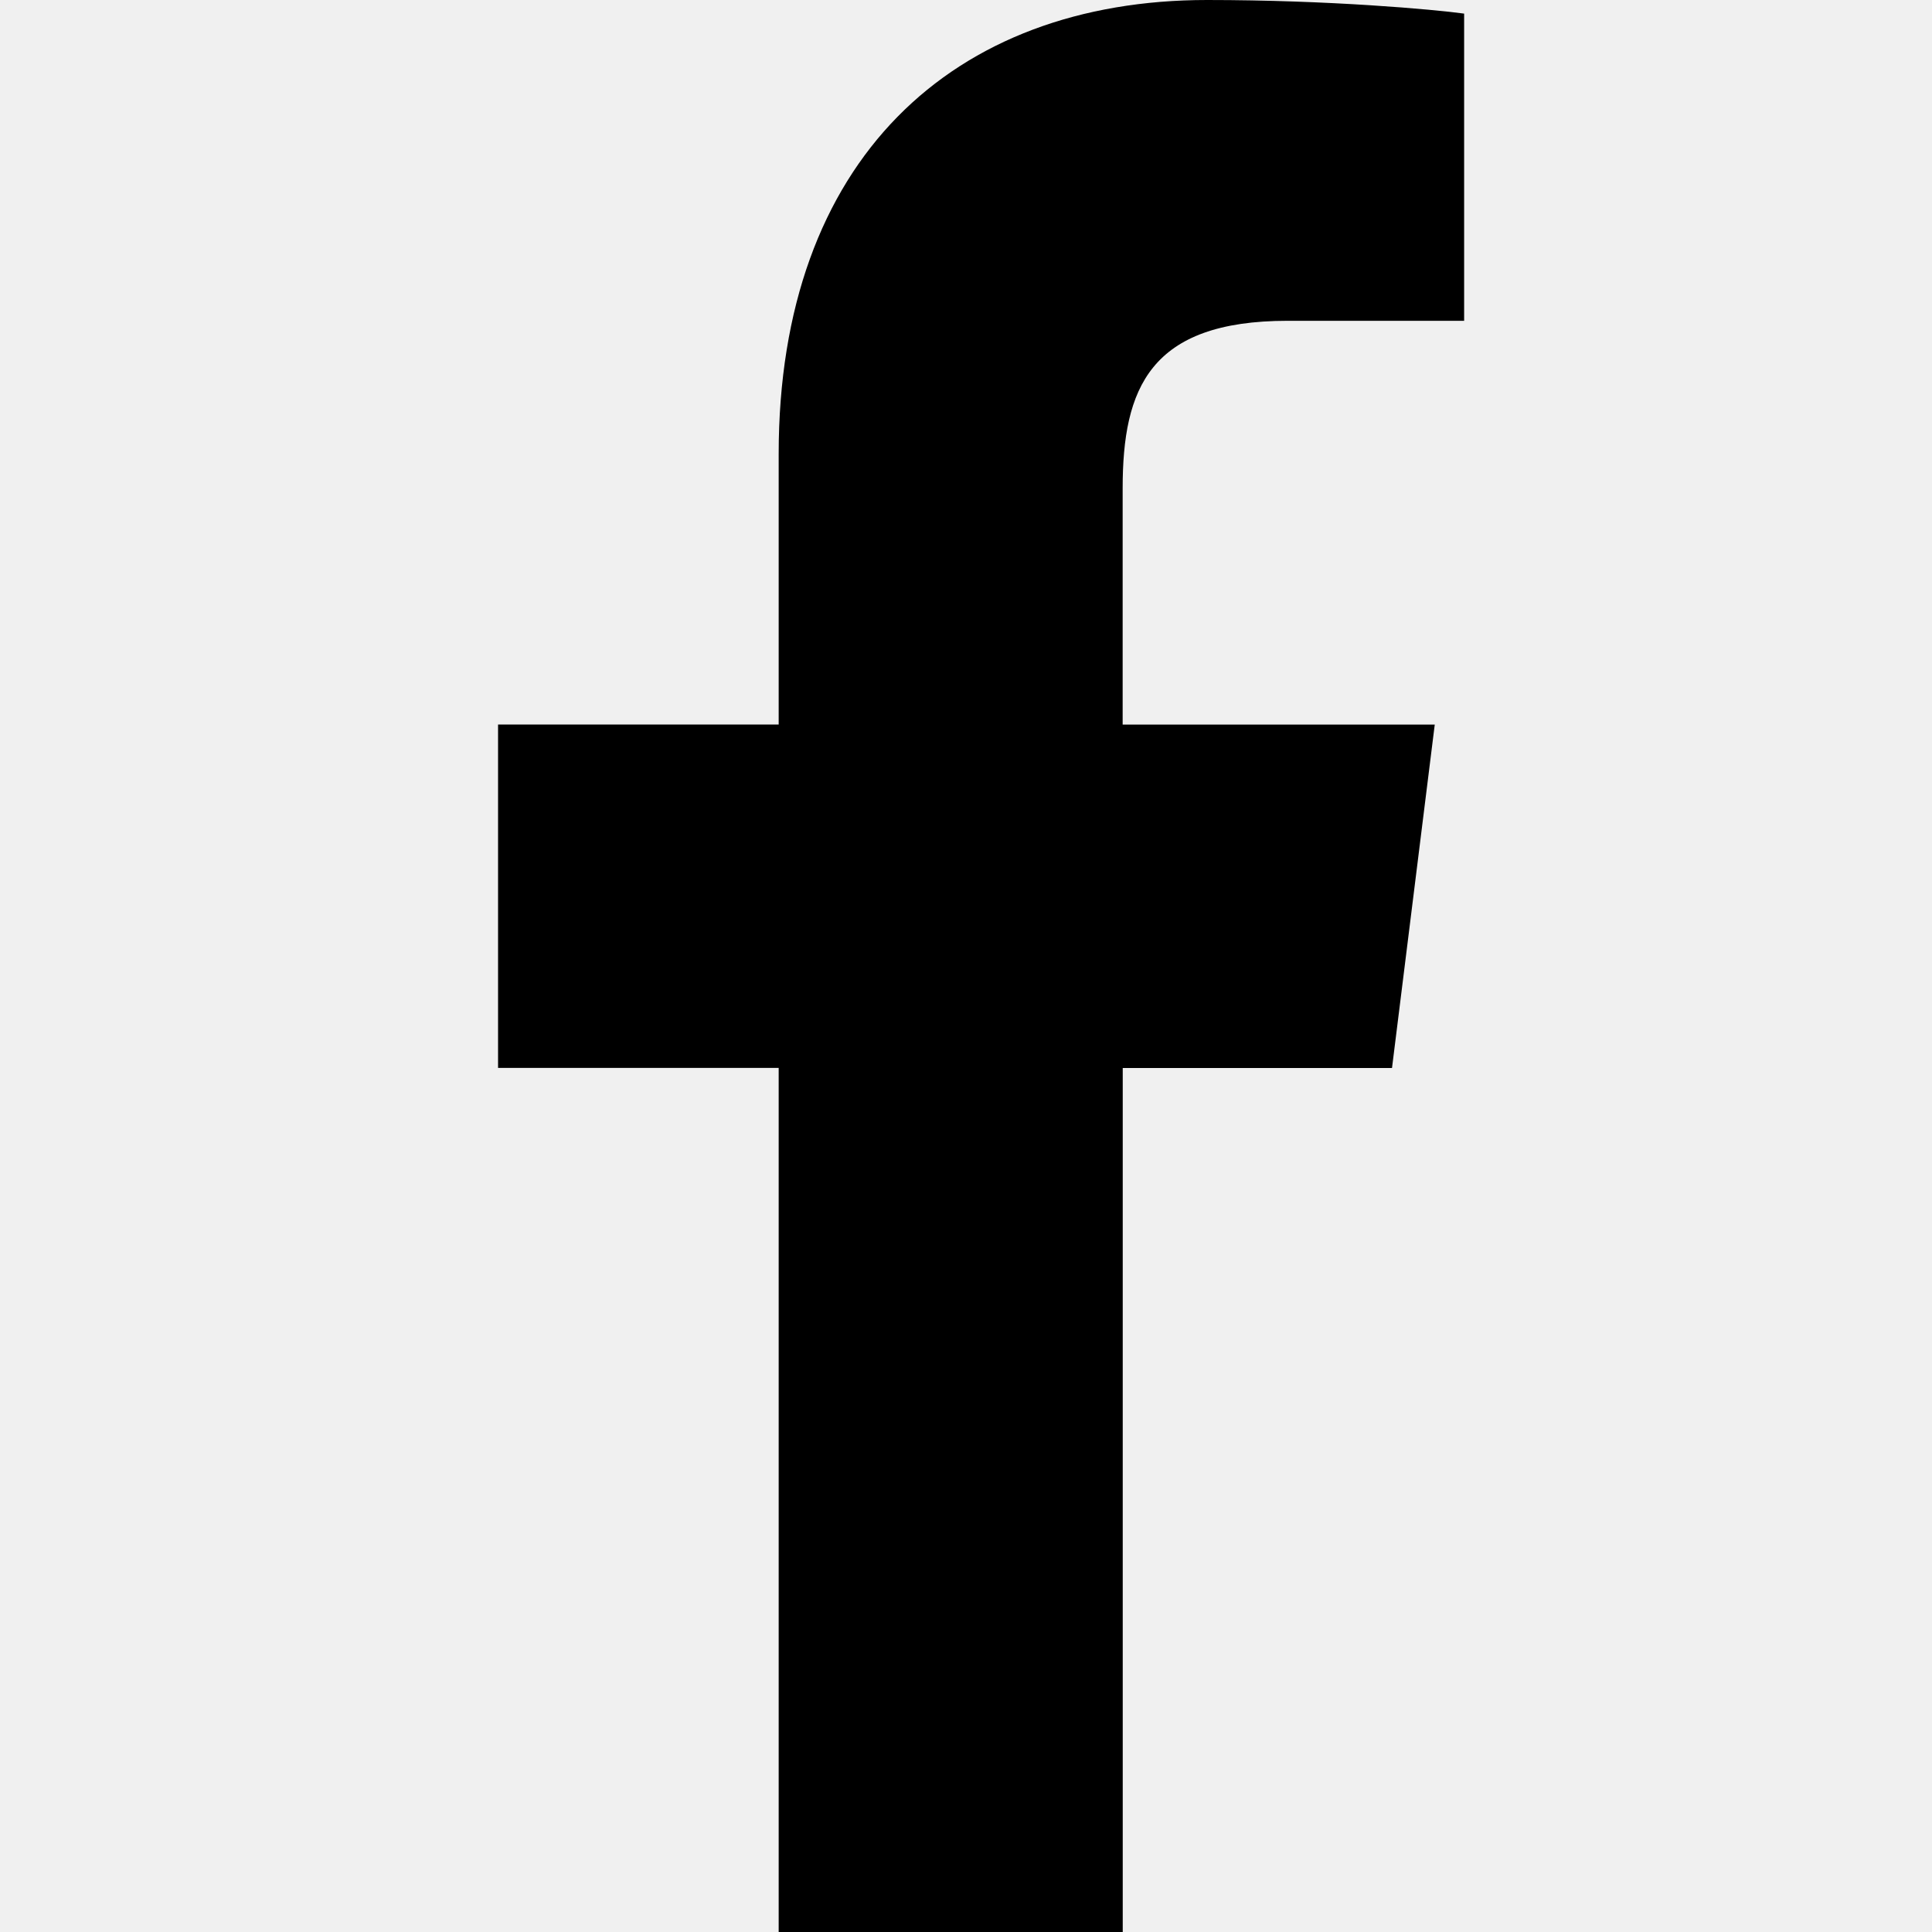
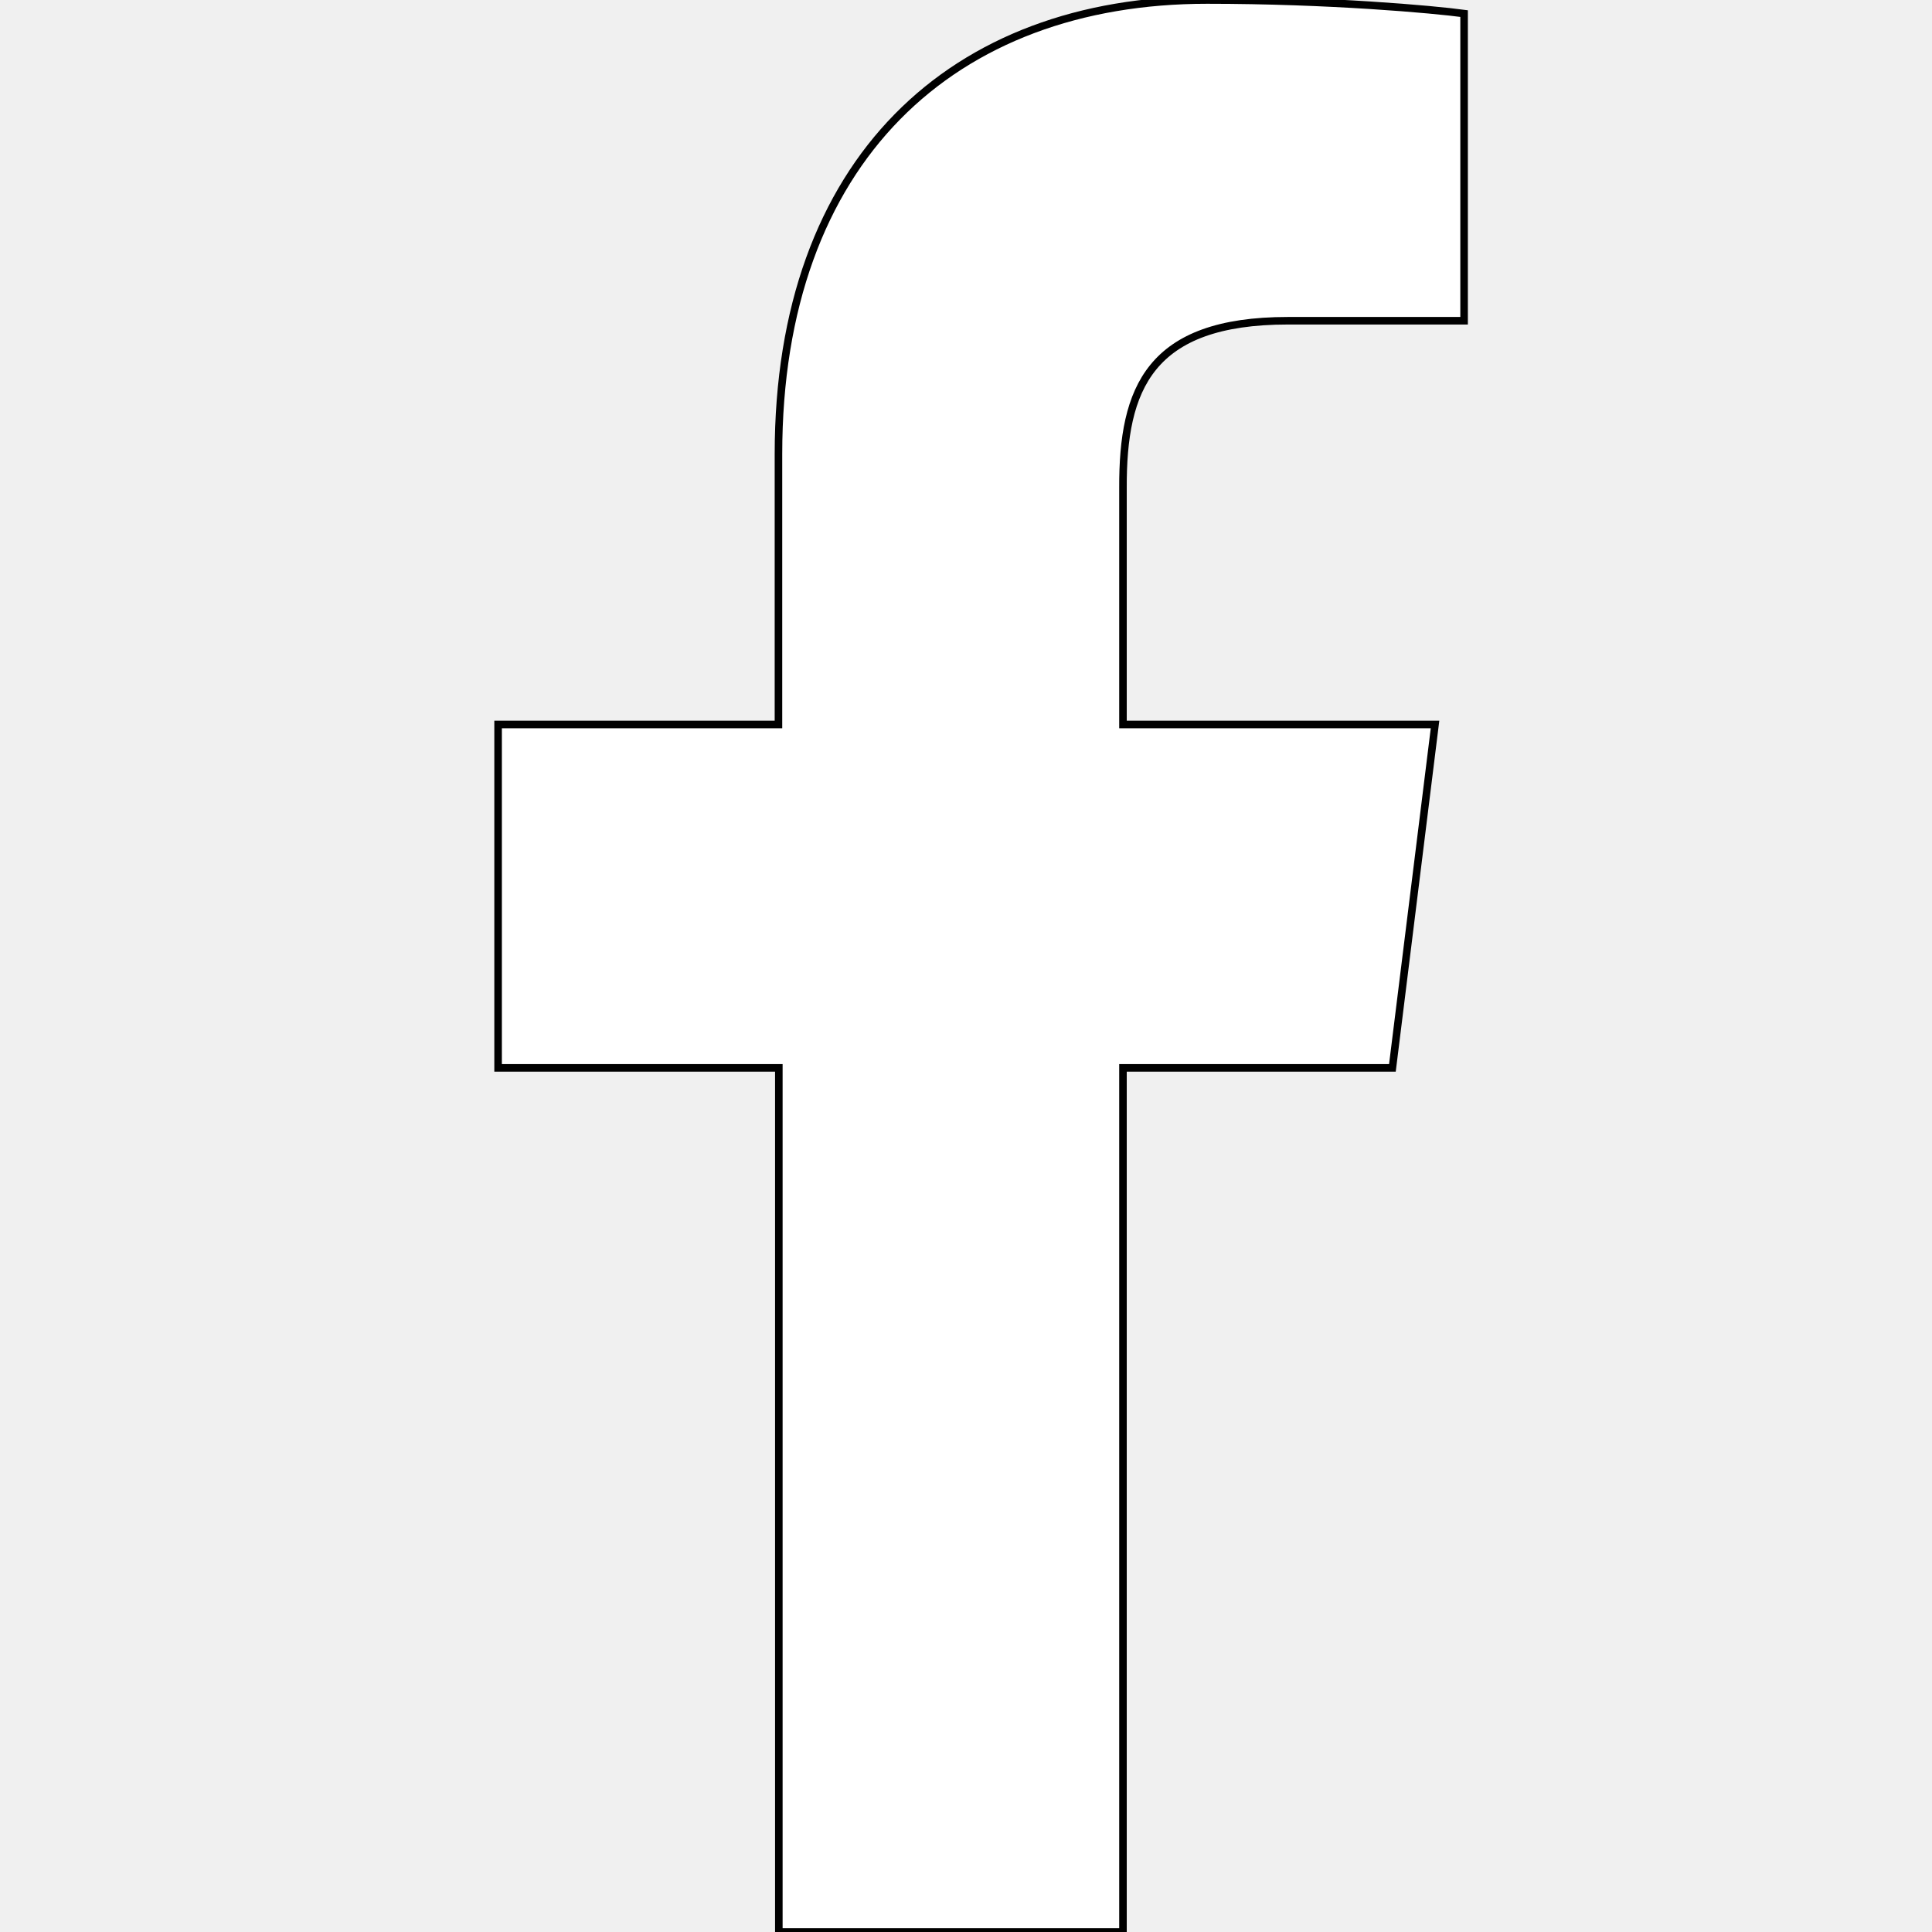
- <svg xmlns="http://www.w3.org/2000/svg" id="Bold" enable-background="new 0 0 24 24" height="512" viewBox="0 0 24 24" width="512">
-   <path d="m15.997 3.985h2.191v-3.816c-.378-.052-1.678-.169-3.192-.169-3.159 0-5.323 1.987-5.323 5.639v3.361h-3.486v4.266h3.486v10.734h4.274v-10.733h3.345l.531-4.266h-3.877v-2.939c.001-1.233.333-2.077 2.051-2.077z" />
+ <svg xmlns="http://www.w3.org/2000/svg" version="1.1" id="Bold" x="0px" y="0px" viewBox="0 0 512 512" style="enable-background:new 0 0 512 512;" xml:space="preserve">
+   <style type="text/css">
+ 	.st0{fill:#FFFFFF;stroke:#000000;stroke-width:2;stroke-miterlimit:10;}
+ </style>
+   <path class="st0" d="M341.3,85H388V3.6C379.9,2.5,352.2,0,319.9,0c-67.4,0-113.6,42.4-113.6,120.3V192H132v91h74.4v229h91.2V283  h71.4l11.3-91h-82.7v-62.7C297.5,103,304.6,85,341.3,85L341.3,85z" />
</svg>
